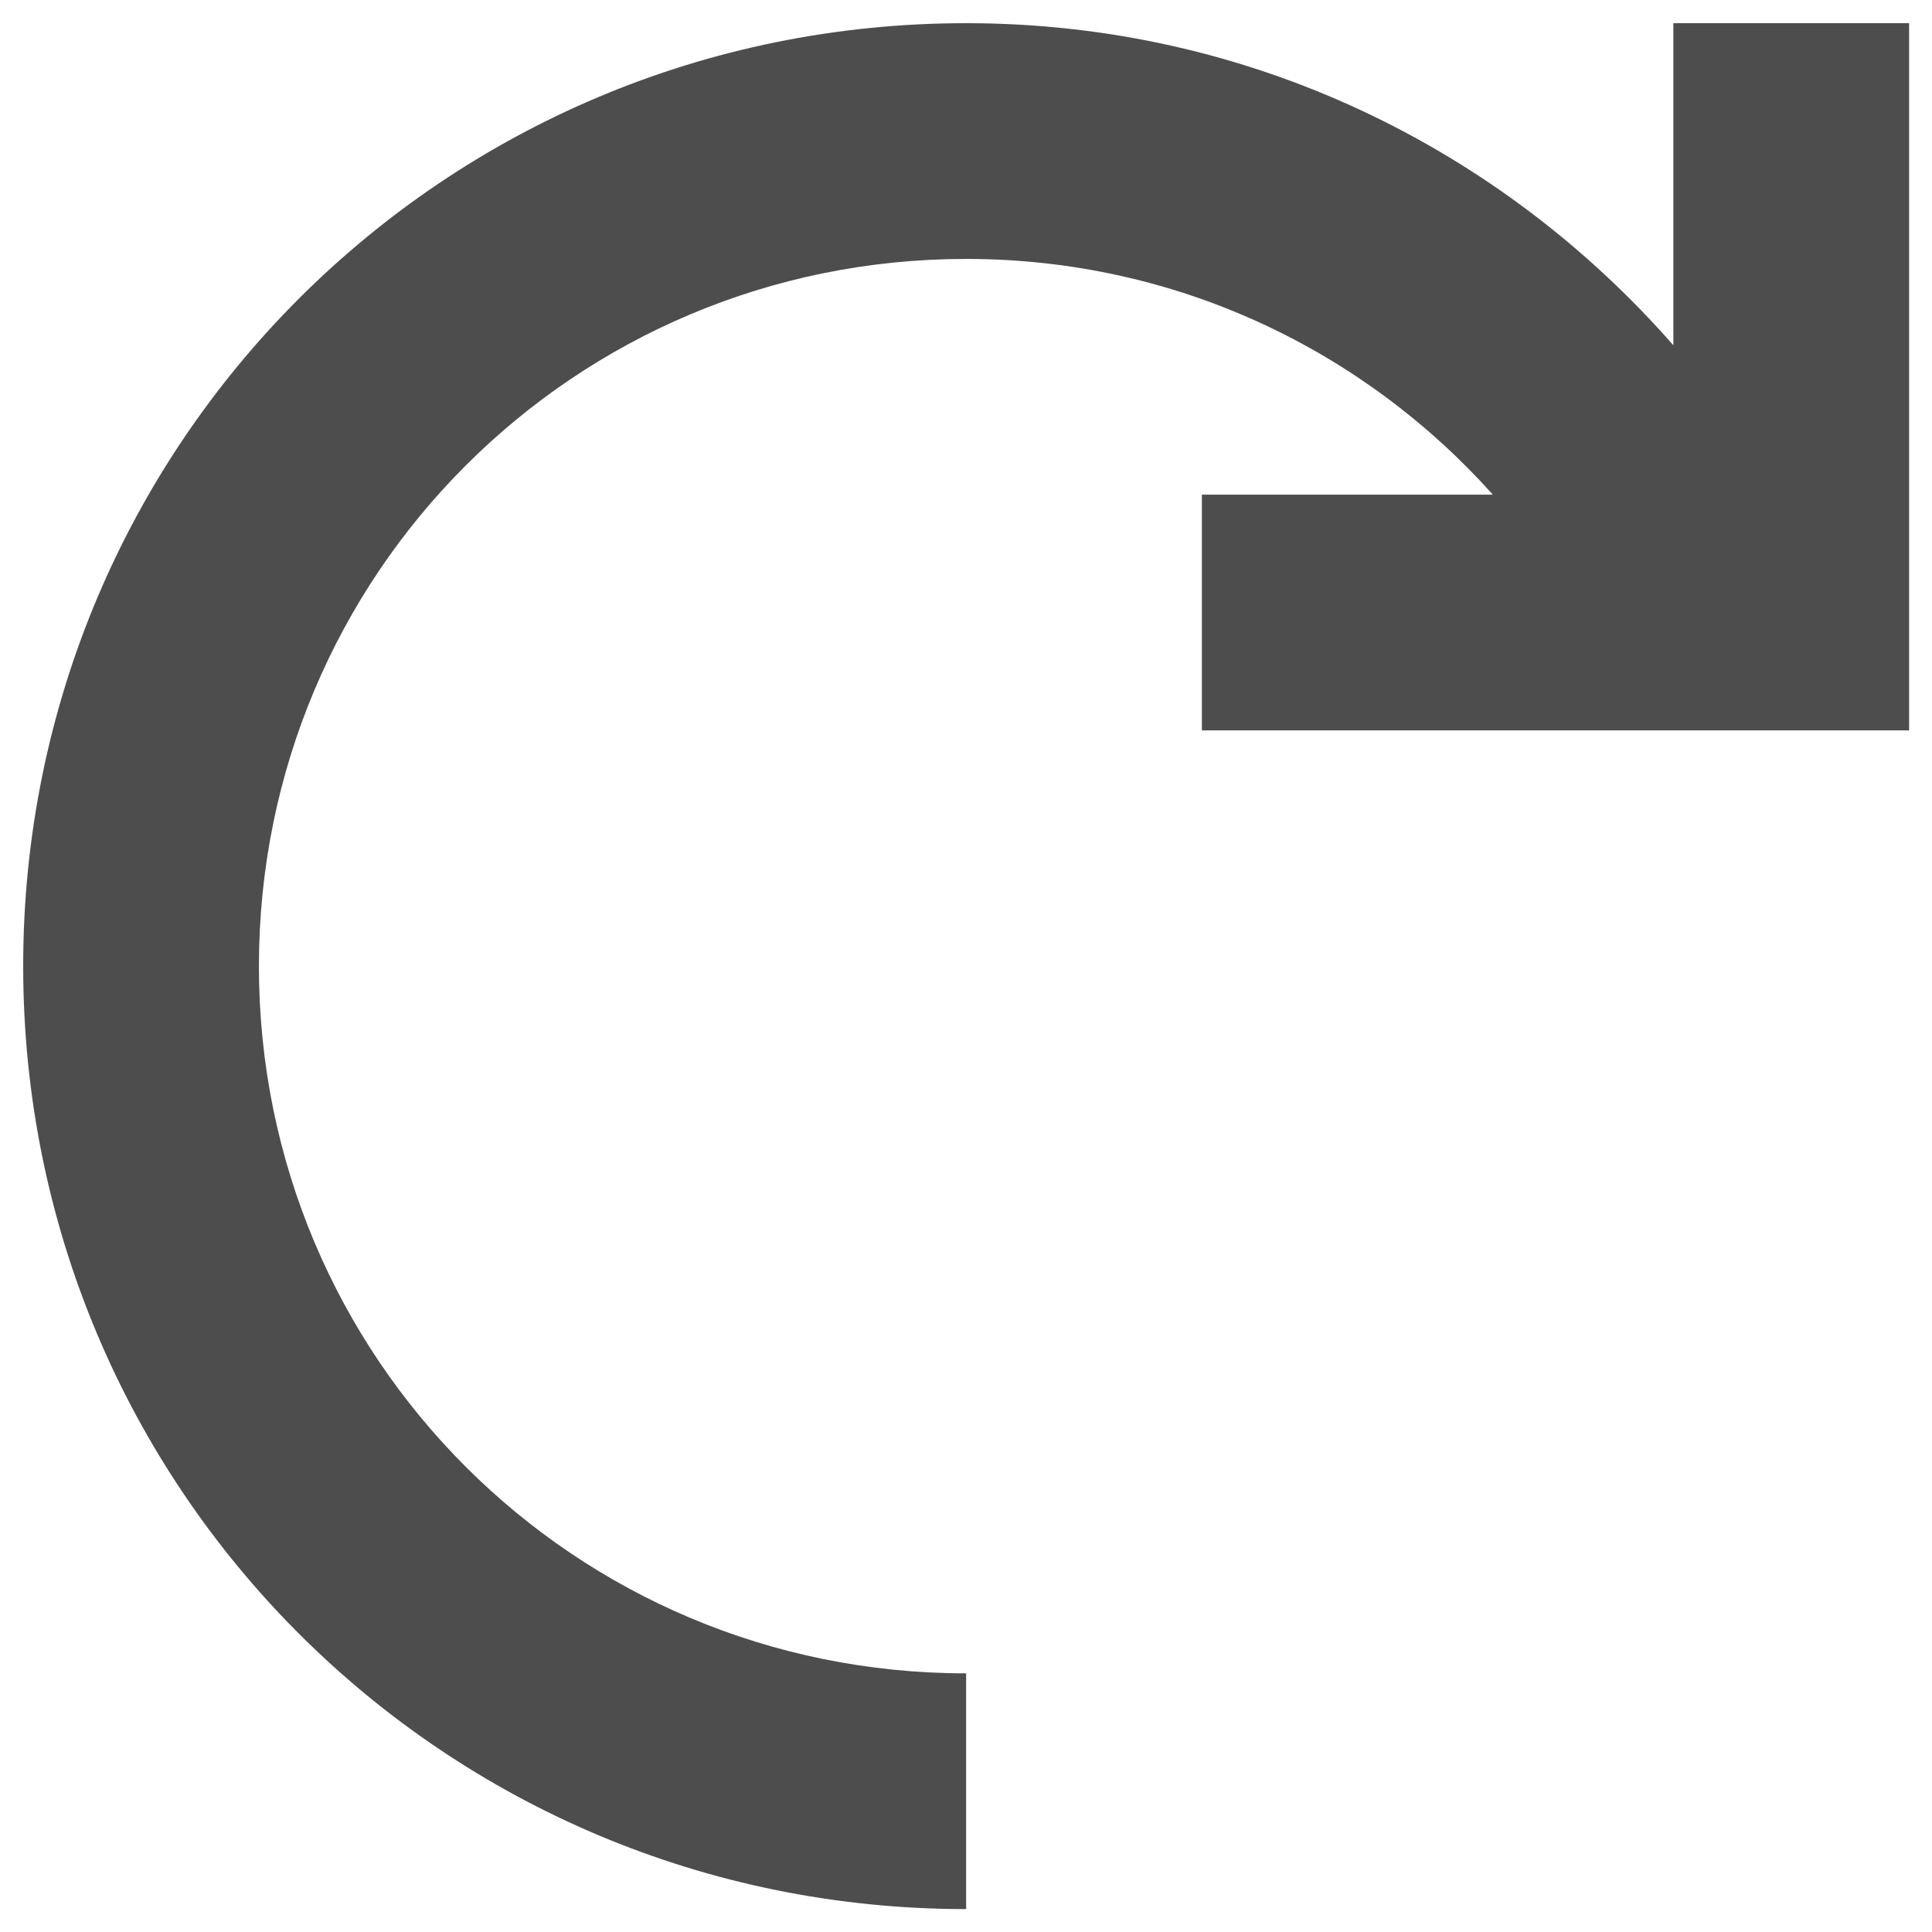
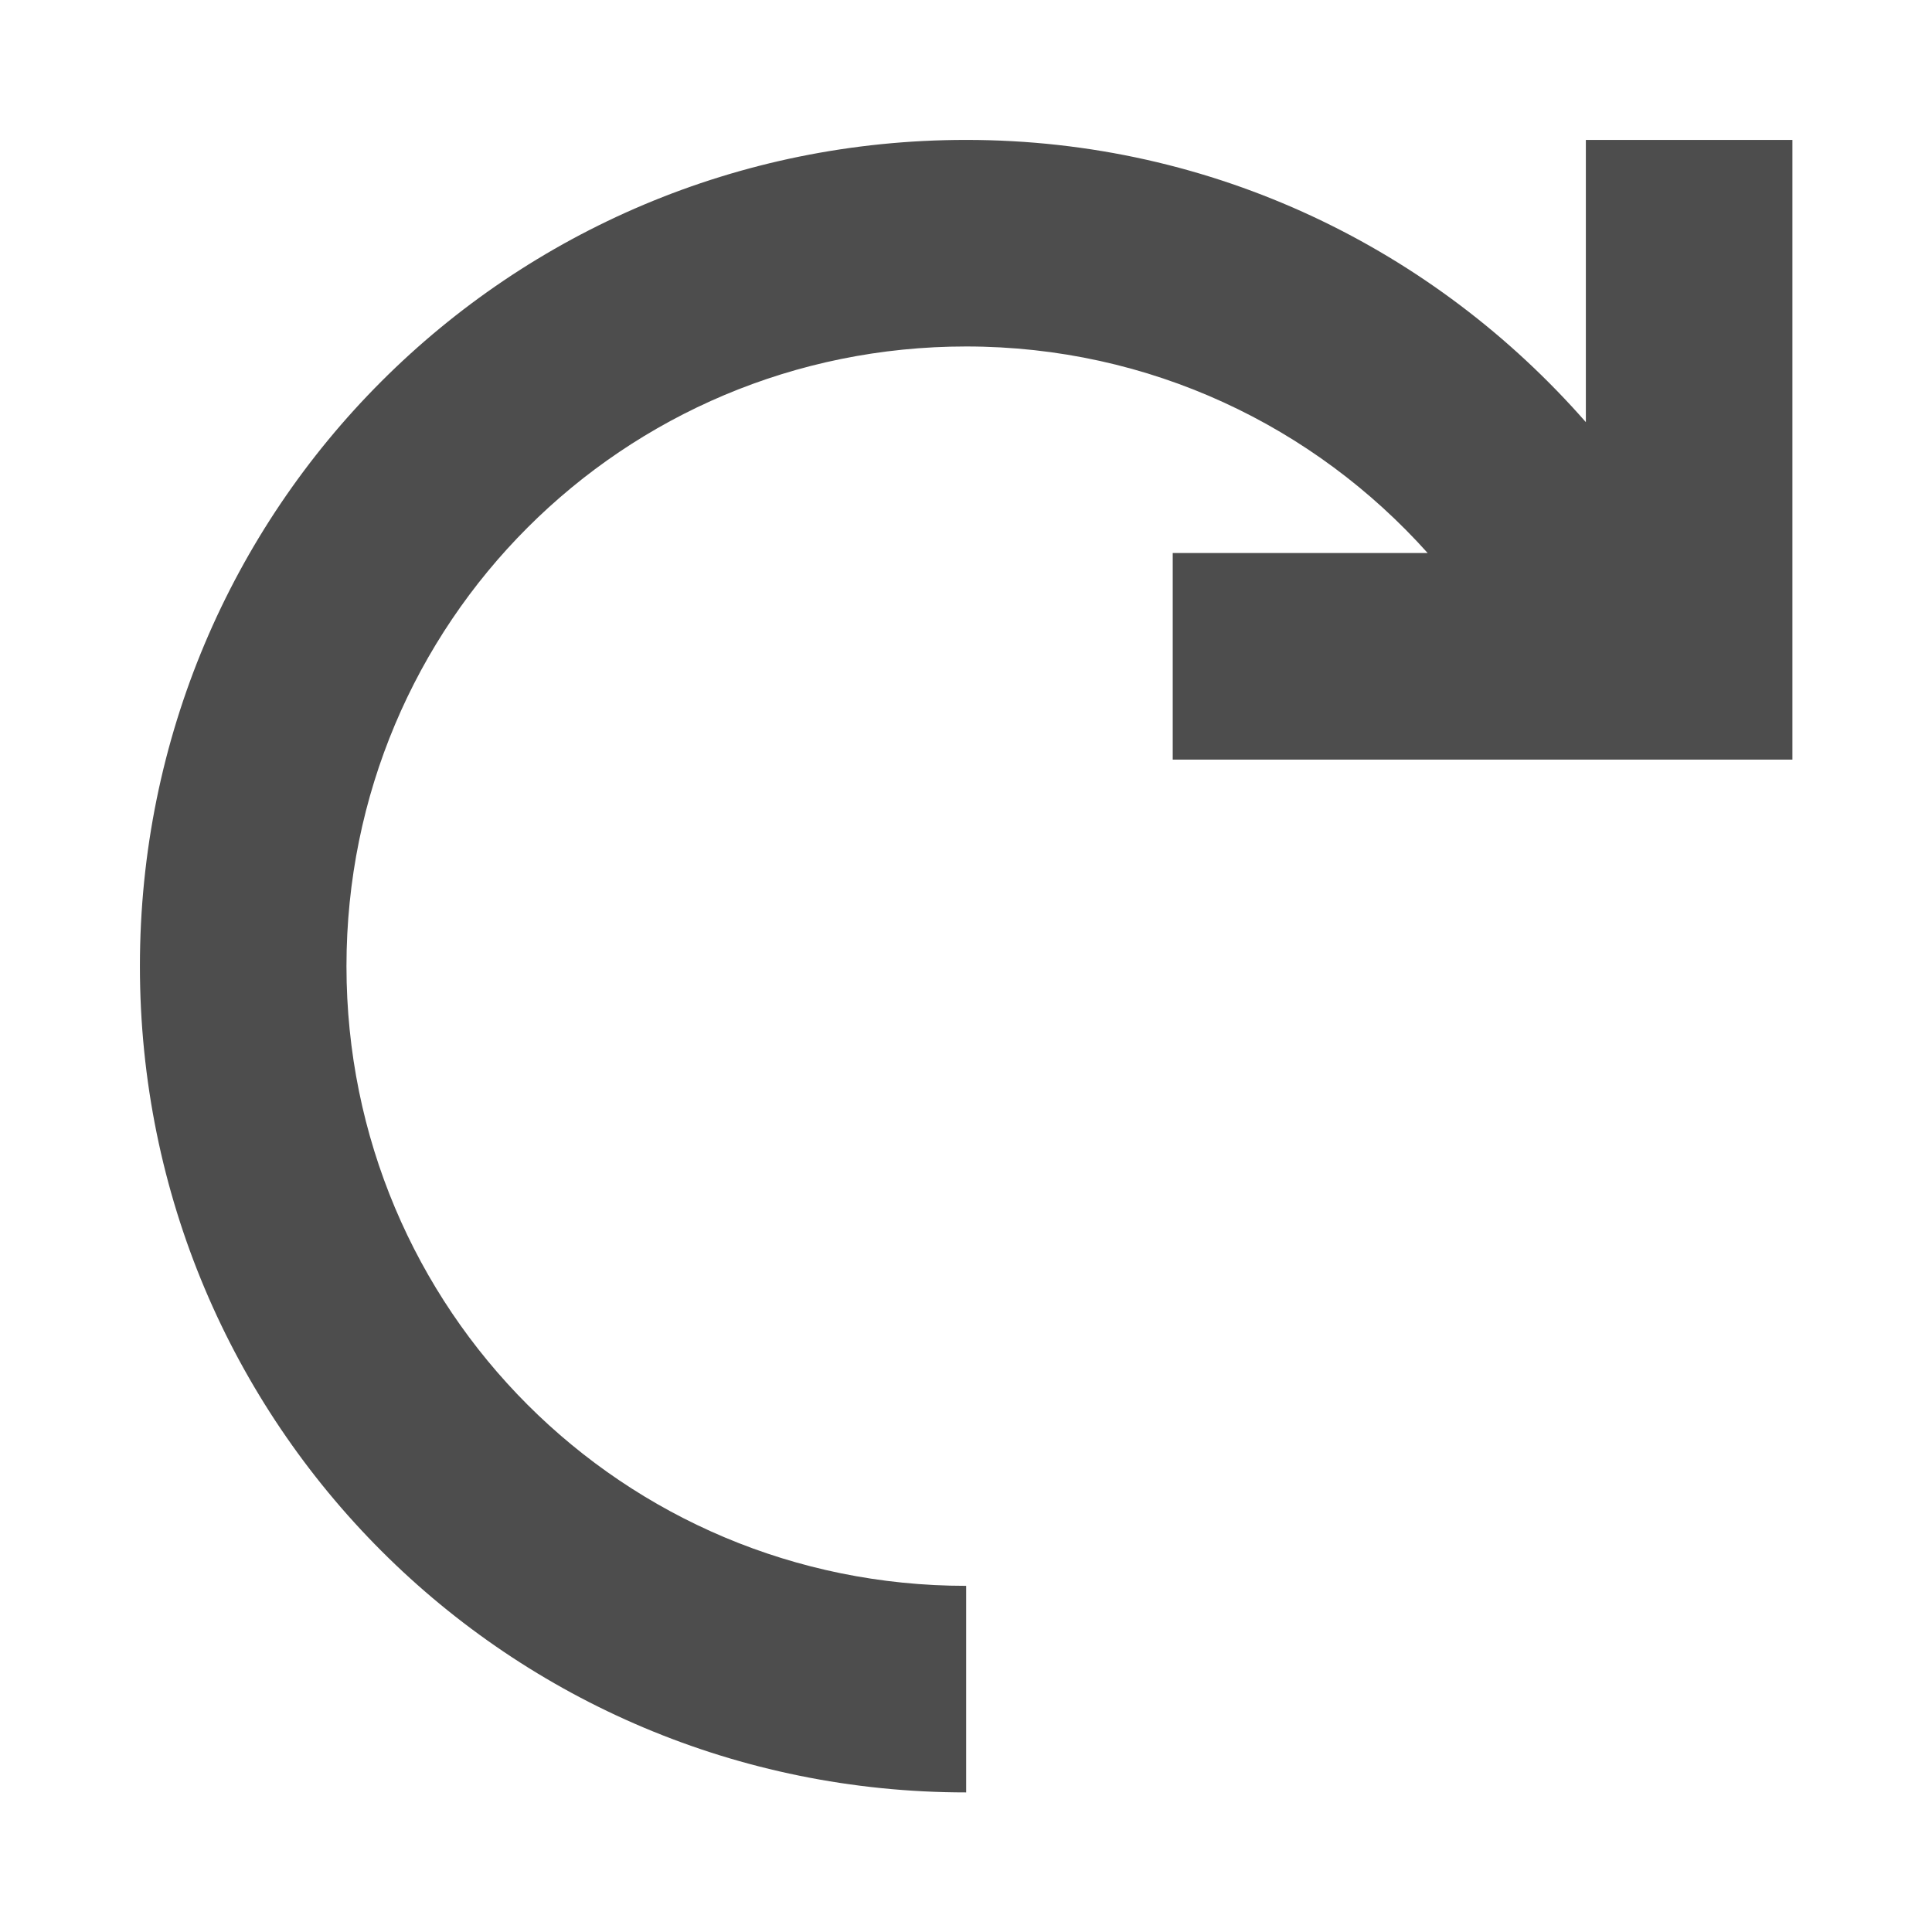
<svg xmlns="http://www.w3.org/2000/svg" version="1.1" id="svg4359" height="24" width="24">
  <defs id="defs4361" />
  <g transform="matrix(0,1,1,0,-29,5)" id="layer1">
-     <path id="rect4148" d="m -5,41 c 0,-6.648 5.352,-12 12,-12 6.648,0 12,5.352 12,12 h -3 c 0,-4.986 -4.014,-9 -9,-9 -4.986,0 -9,4.014 -9,9 0,2.673 1.162,5.058 3,6.703 V 44 h 3 v 9 H 1 -5 v -3 h 4.099 C -3.405,47.806 -5,44.606 -5,41 Z" style="color:#000000;clip-rule:nonzero;display:inline;overflow:visible;visibility:visible;opacity:1;isolation:auto;mix-blend-mode:normal;color-interpolation:sRGB;color-interpolation-filters:linearRGB;solid-color:#000000;solid-opacity:1;fill:#4d4d4d;fill-opacity:1;fill-rule:nonzero;stroke:none;stroke-width:1.024;stroke-linecap:butt;stroke-linejoin:miter;stroke-miterlimit:4;stroke-dasharray:none;stroke-dashoffset:0;stroke-opacity:1;color-rendering:auto;image-rendering:auto;shape-rendering:auto;text-rendering:auto;enable-background:accumulate;" transform="matrix(0.9761439,0,0,0.9761439,0.1687198,0.9798254)" />
+     <path id="rect4148" d="m -3.262,41.002 c 0,-5.686 4.578,-10.264 10.264,-10.264 5.686,0 10.264,4.578 10.264,10.264 h -2.566 c 0,-4.265 -3.433,-7.698 -7.698,-7.698 -4.265,0 -7.698,3.433 -7.698,7.698 0,2.286 0.994,4.326 2.566,5.733 v -3.167 h 2.566 v 7.698 H 1.87 -3.262 v -2.566 H 0.244 C -1.898,46.823 -3.262,44.086 -3.262,41.002 Z" style="color:#000000;clip-rule:nonzero;display:inline;overflow:visible;visibility:visible;opacity:1;isolation:auto;mix-blend-mode:normal;color-interpolation:sRGB;color-interpolation-filters:linearRGB;solid-color:#000000;solid-opacity:1;fill:#4d4d4d;fill-opacity:1;fill-rule:nonzero;stroke:none;stroke-width:1;stroke-linecap:butt;stroke-linejoin:miter;stroke-miterlimit:4;stroke-dasharray:none;stroke-dashoffset:0;stroke-opacity:1;color-rendering:auto;image-rendering:auto;shape-rendering:auto;text-rendering:auto;enable-background:accumulate" />
  </g>
</svg>
